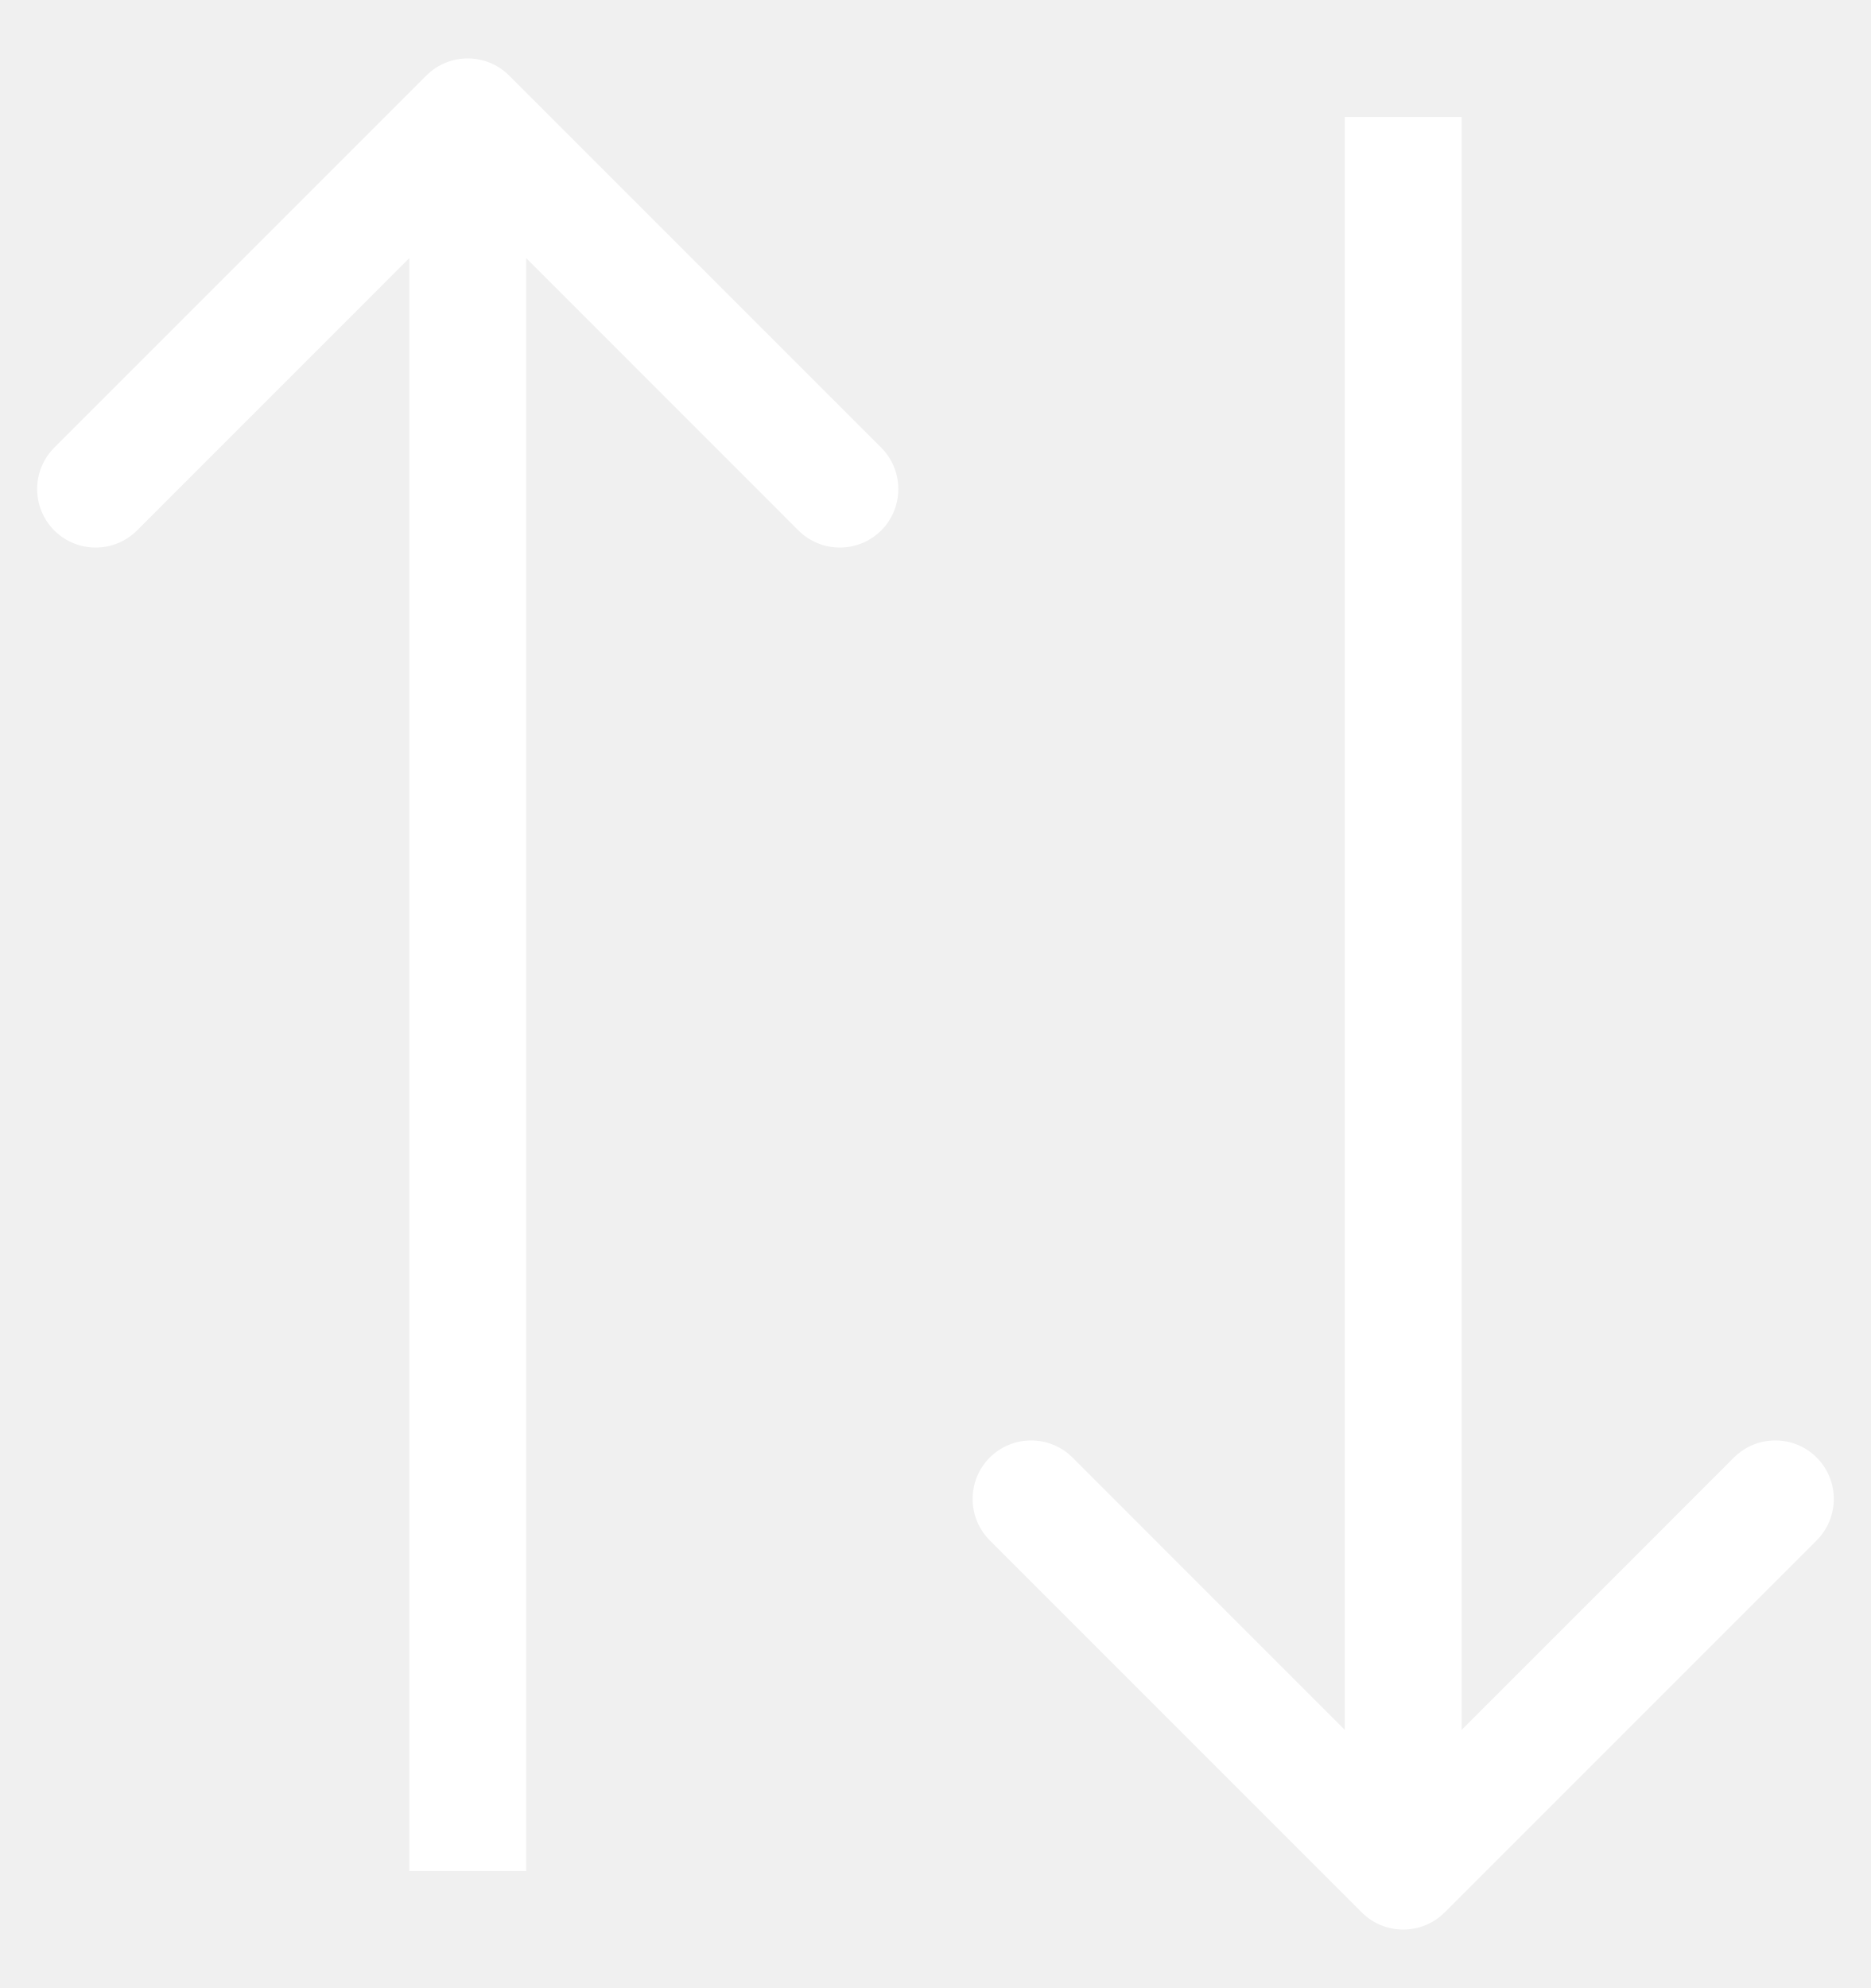
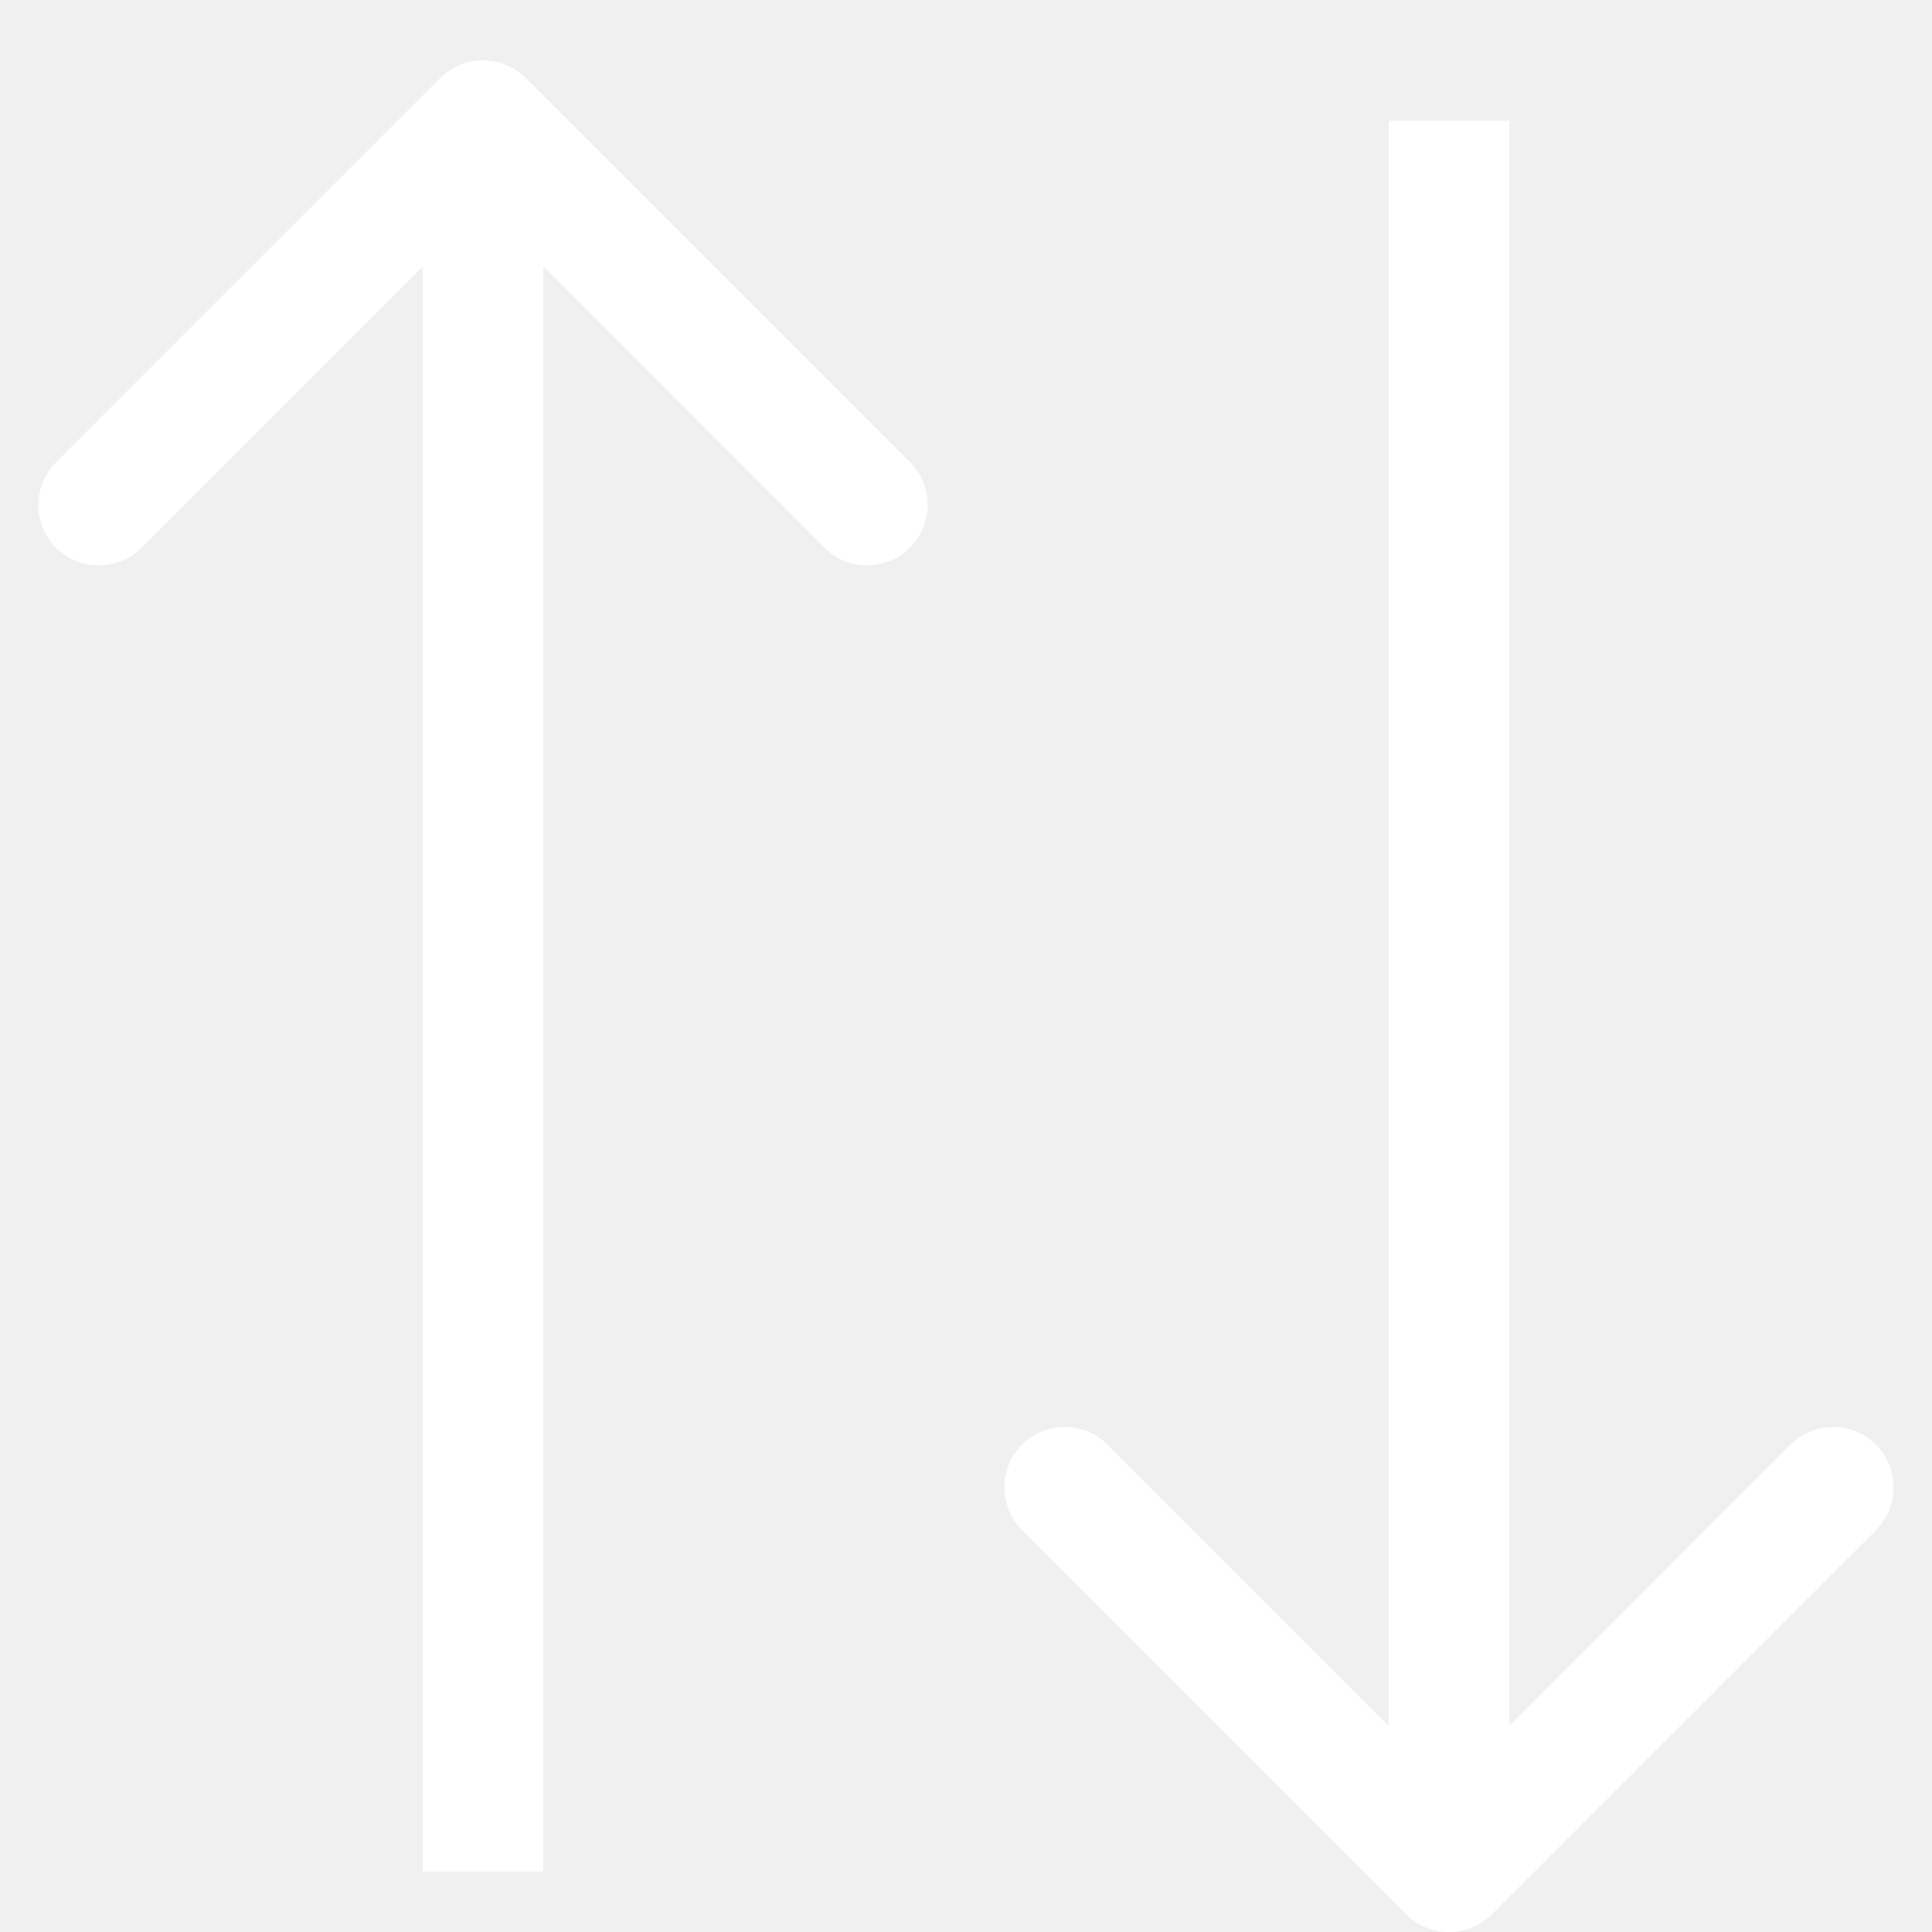
- <svg xmlns="http://www.w3.org/2000/svg" width="16" height="17" viewBox="0 0 16 17" fill="none">
-   <path d="M4.354 0.646C4.158 0.451 3.842 0.451 3.646 0.646L0.464 3.828C0.269 4.024 0.269 4.34 0.464 4.536C0.66 4.731 0.976 4.731 1.172 4.536L4 1.707L6.828 4.536C7.024 4.731 7.34 4.731 7.536 4.536C7.731 4.34 7.731 4.024 7.536 3.828L4.354 0.646ZM3.5 1V16H4.5V1H3.5Z" fill="white" />
-   <path d="M11.646 16.354C11.842 16.549 12.158 16.549 12.354 16.354L15.536 13.172C15.731 12.976 15.731 12.66 15.536 12.464C15.34 12.269 15.024 12.269 14.828 12.464L12 15.293L9.172 12.464C8.976 12.269 8.66 12.269 8.464 12.464C8.269 12.66 8.269 12.976 8.464 13.172L11.646 16.354ZM11.5 1V16H12.5V1H11.5Z" fill="white" />
+ <svg xmlns="http://www.w3.org/2000/svg" width="16" height="16" viewBox="0 0 16 16" fill="none">
+   <path d="M11.646 15.854C11.842 16.049 12.158 16.049 12.354 15.854L15.536 12.672C15.731 12.476 15.731 12.16 15.536 11.964C15.34 11.769 15.024 11.769 14.828 11.964L12 14.793L9.172 11.964C8.976 11.769 8.66 11.769 8.464 11.964C8.269 12.16 8.269 12.476 8.464 12.672L11.646 15.854ZM12.5 15.5L12.5 1L11.5 1L11.5 15.5L12.5 15.5Z" fill="white" />
+   <path d="M4.354 0.646C4.158 0.451 3.842 0.451 3.646 0.646L0.464 3.828C0.269 4.024 0.269 4.34 0.464 4.536C0.66 4.731 0.976 4.731 1.172 4.536L4 1.707L6.828 4.536C7.024 4.731 7.34 4.731 7.536 4.536C7.731 4.34 7.731 4.024 7.536 3.828L4.354 0.646ZM4.5 15.5L4.5 1L3.5 1L3.5 15.5L4.5 15.5Z" fill="white" />
</svg>
